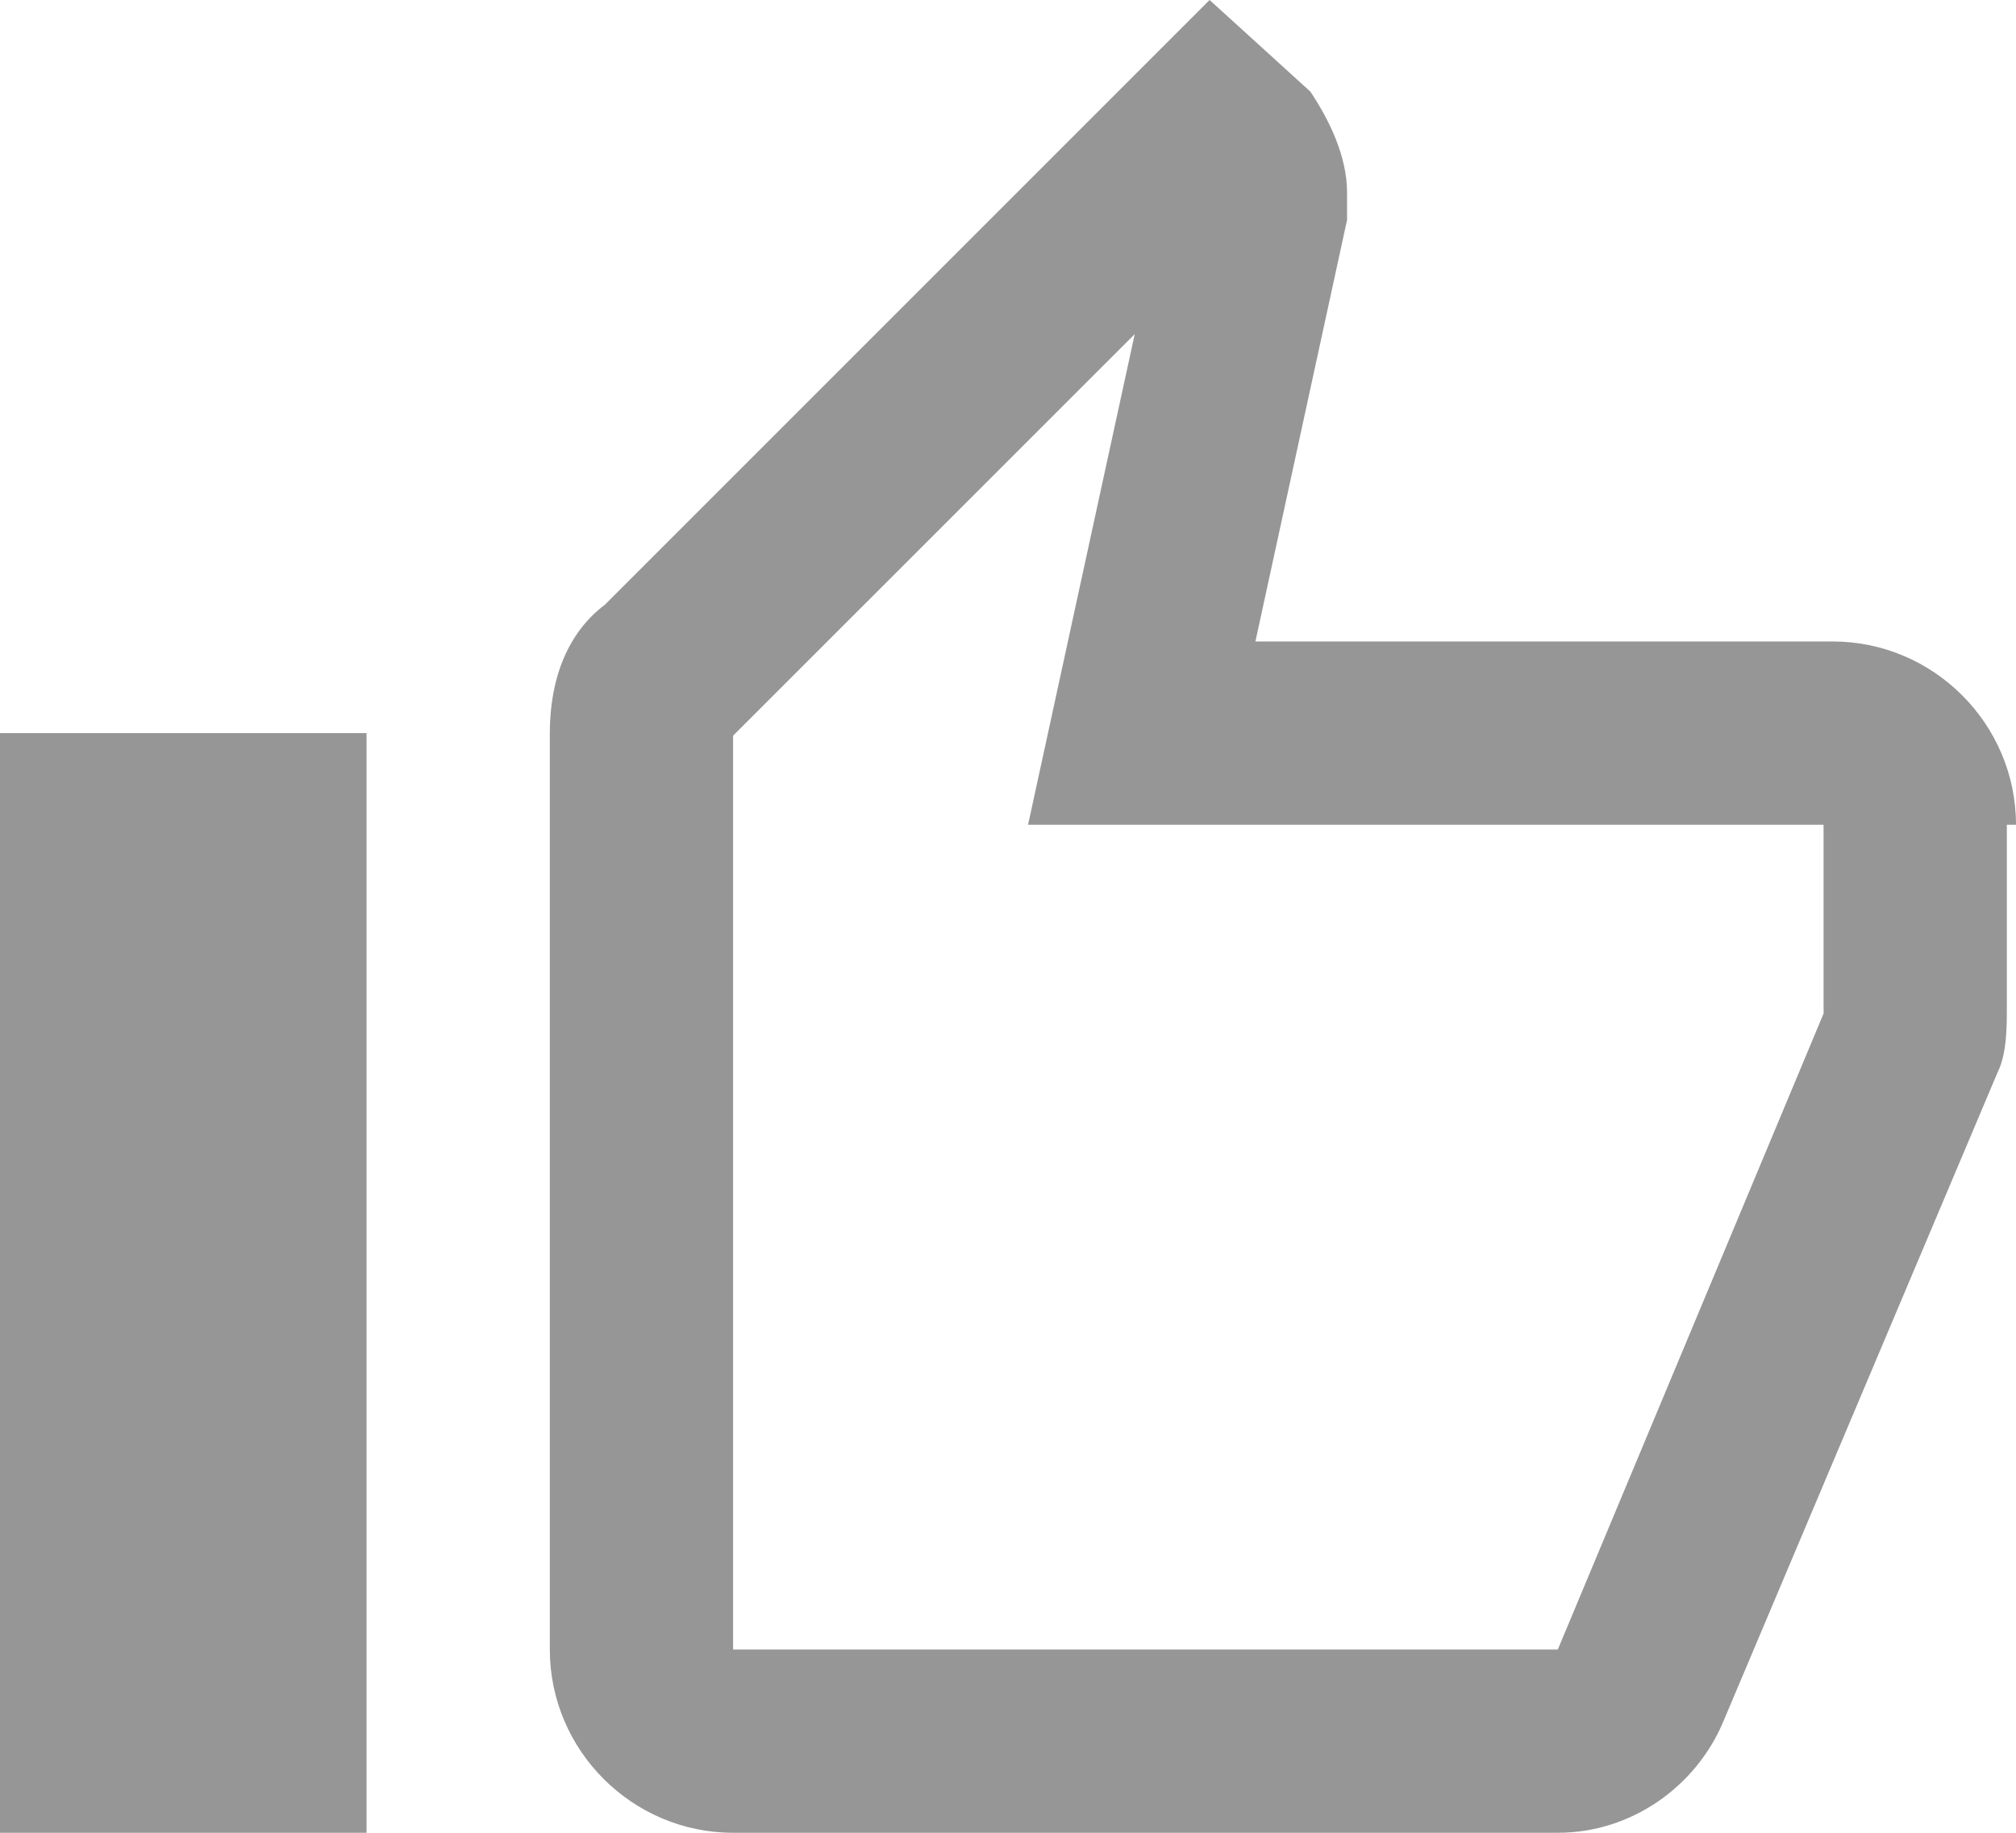
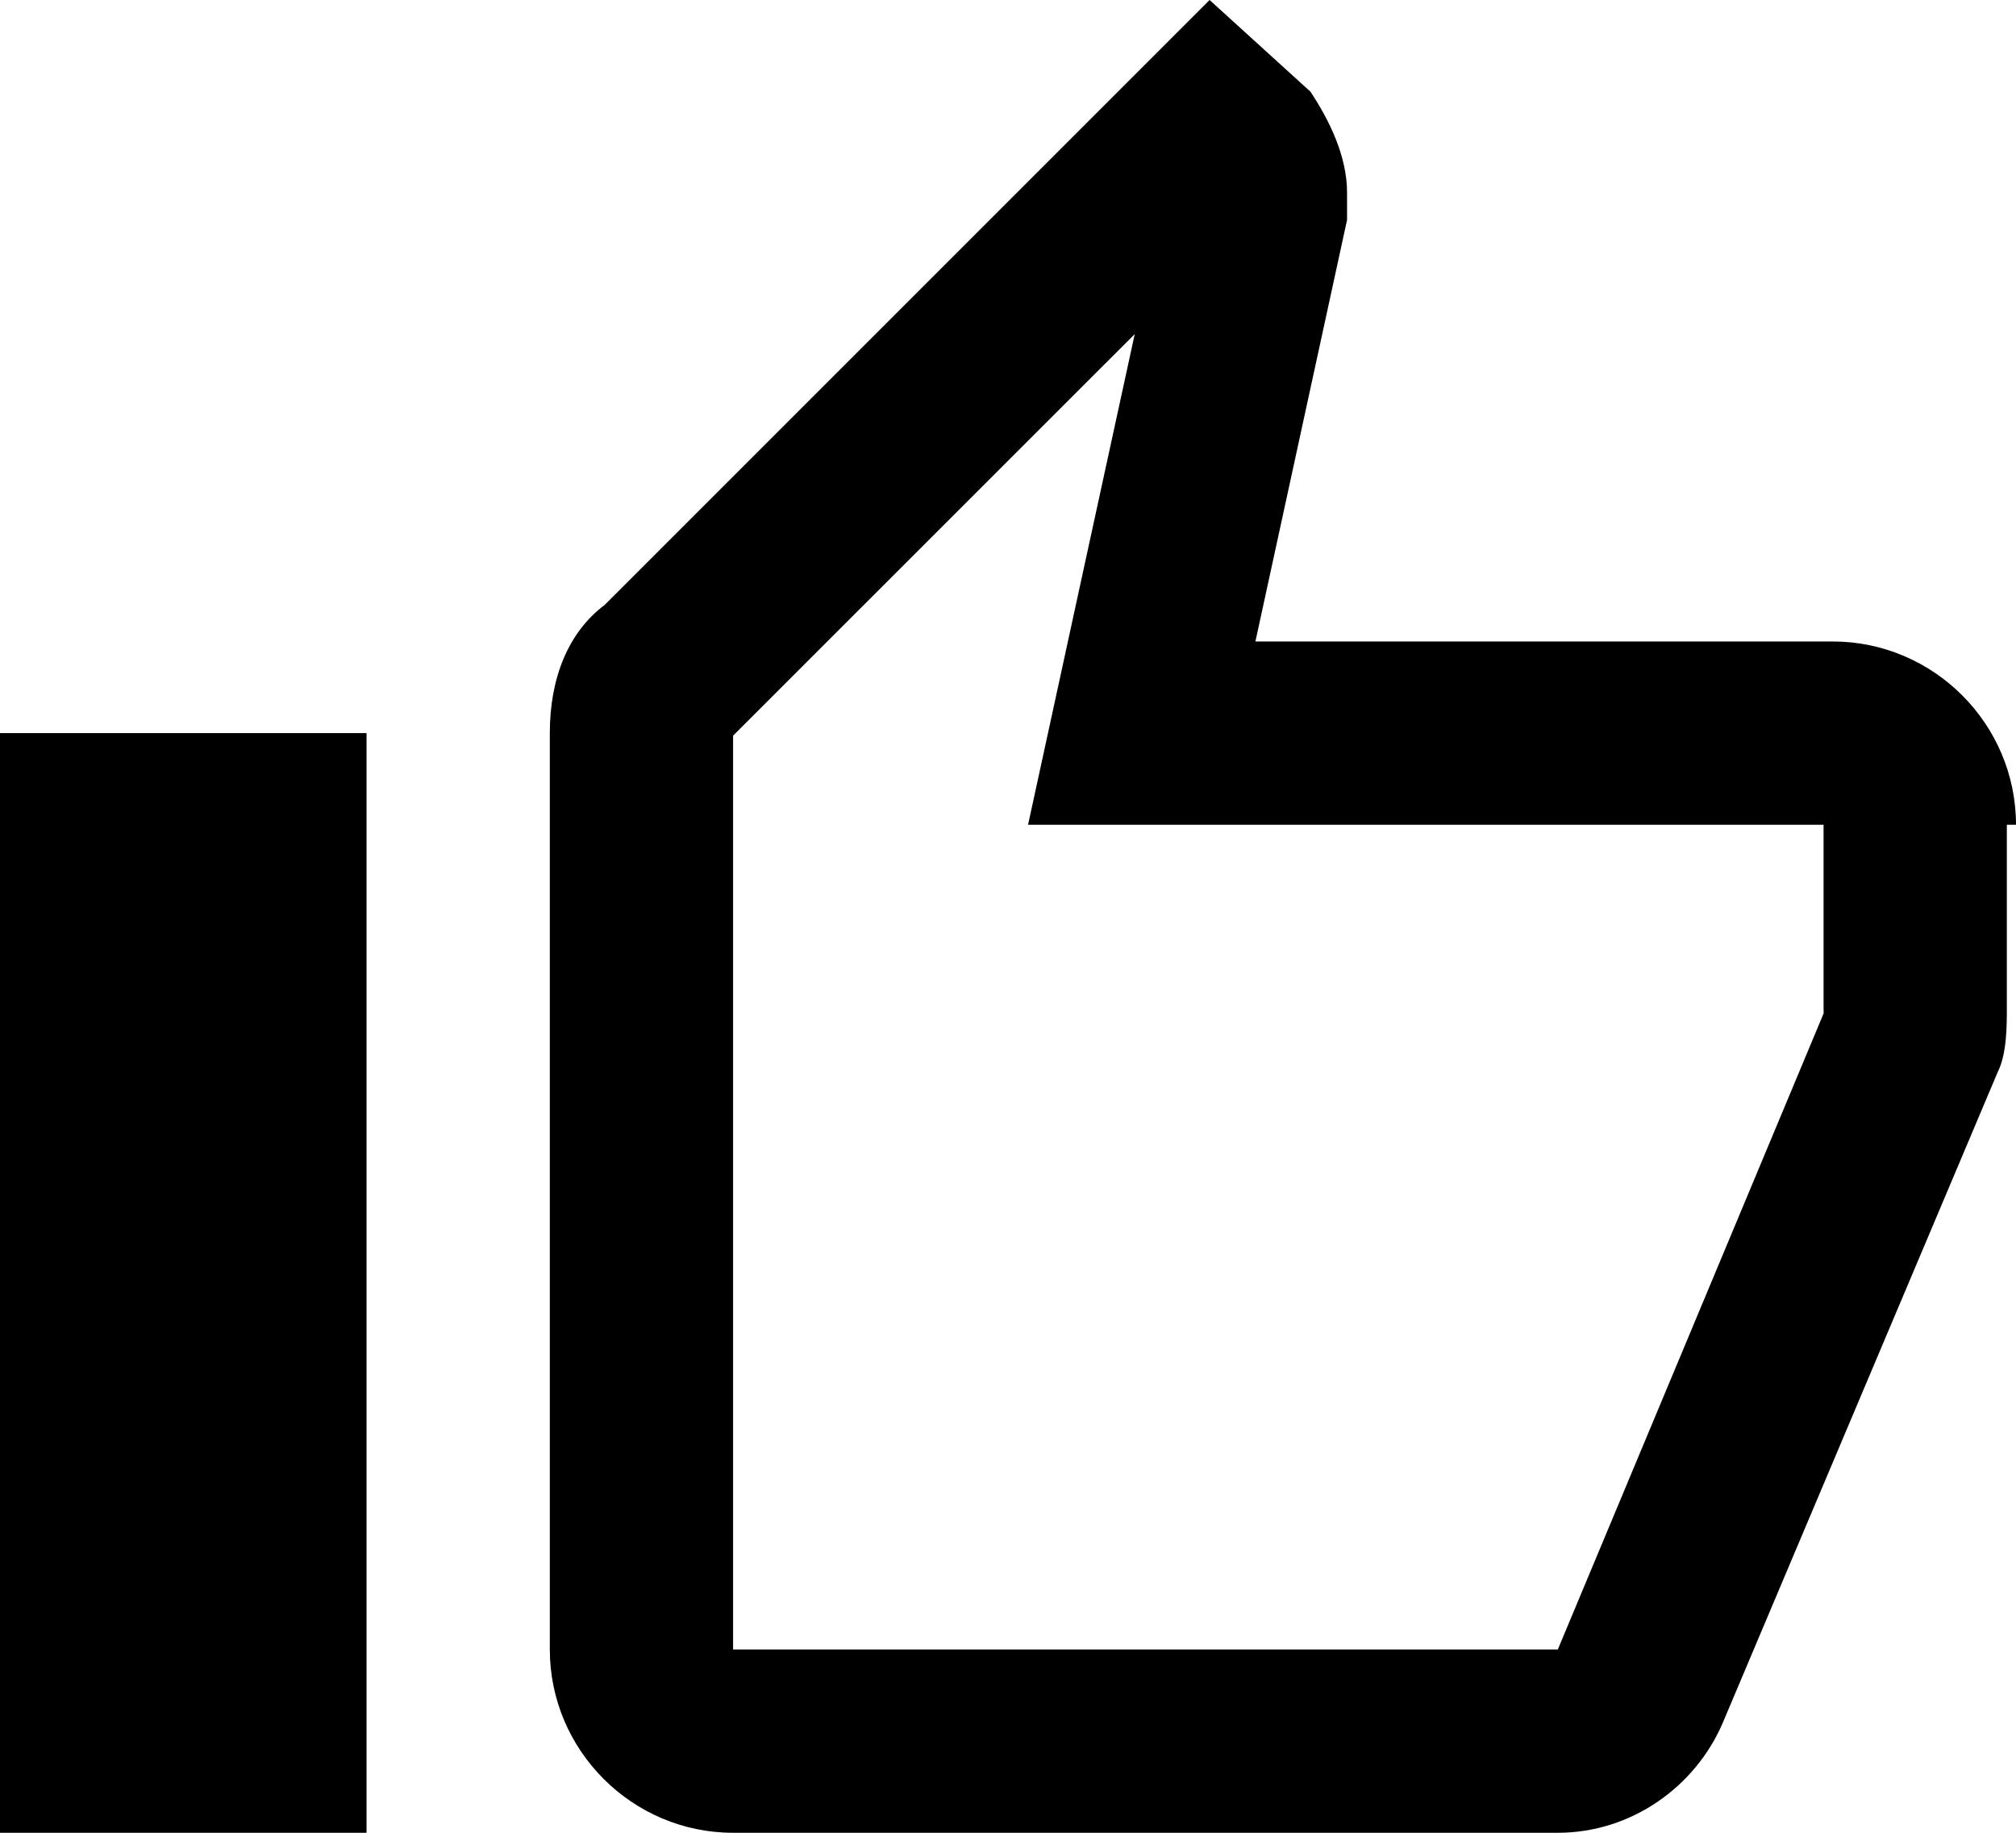
<svg xmlns="http://www.w3.org/2000/svg" version="1.0" id="Layer_1" x="0px" y="0px" width="22px" height="20px" viewBox="0 0 22 20" enable-background="new 0 0 22 20" xml:space="preserve">
  <g id="Page-1">
    <g id="Core" transform="translate(-295, -464)">
      <g id="thumb-up" transform="translate(295, 464)">
-         <path id="Shape" fill="hsl(0, 0%, 59%)" d="M12.383,3.646l-0.637,2.929L11.219,9H13.7h6.2v2c0,0.018,0,0.037,0.001,0.058L17,18H8V8.029 l0.014-0.015L12.383,3.646 M2,10v8V10 M13.2,0L6.6,6.6C6.2,6.9,6,7.4,6,8v10c0,1.1,0.9,2,2,2h9c0.8,0,1.5-0.5,1.8-1.2l3-7.1 C21.9,11.5,21.9,11.2,21.9,11V9H22c0-1.1-0.9-2-2-2h-6.3l1-4.6V2.1c0-0.4-0.2-0.8-0.4-1.1L13.2,0L13.2,0z M4,8H0v12h4V8L4,8z M22,9c0,0.033,0,0.044,0,0.044V9L22,9z" />
+         <path id="Shape" fill="#000000" d="M12.383,3.646l-0.637,2.929L11.219,9H13.7h6.2v2c0,0.018,0,0.037,0.001,0.058L17,18H8V8.029 l0.014-0.015L12.383,3.646 M2,10v8V10 M13.2,0L6.6,6.6C6.2,6.9,6,7.4,6,8v10c0,1.1,0.9,2,2,2h9c0.8,0,1.5-0.5,1.8-1.2l3-7.1 C21.9,11.5,21.9,11.2,21.9,11V9H22c0-1.1-0.9-2-2-2h-6.3l1-4.6V2.1c0-0.4-0.2-0.8-0.4-1.1L13.2,0L13.2,0z M4,8H0v12h4V8L4,8z M22,9c0,0.033,0,0.044,0,0.044V9L22,9z" />
      </g>
    </g>
  </g>
</svg>
